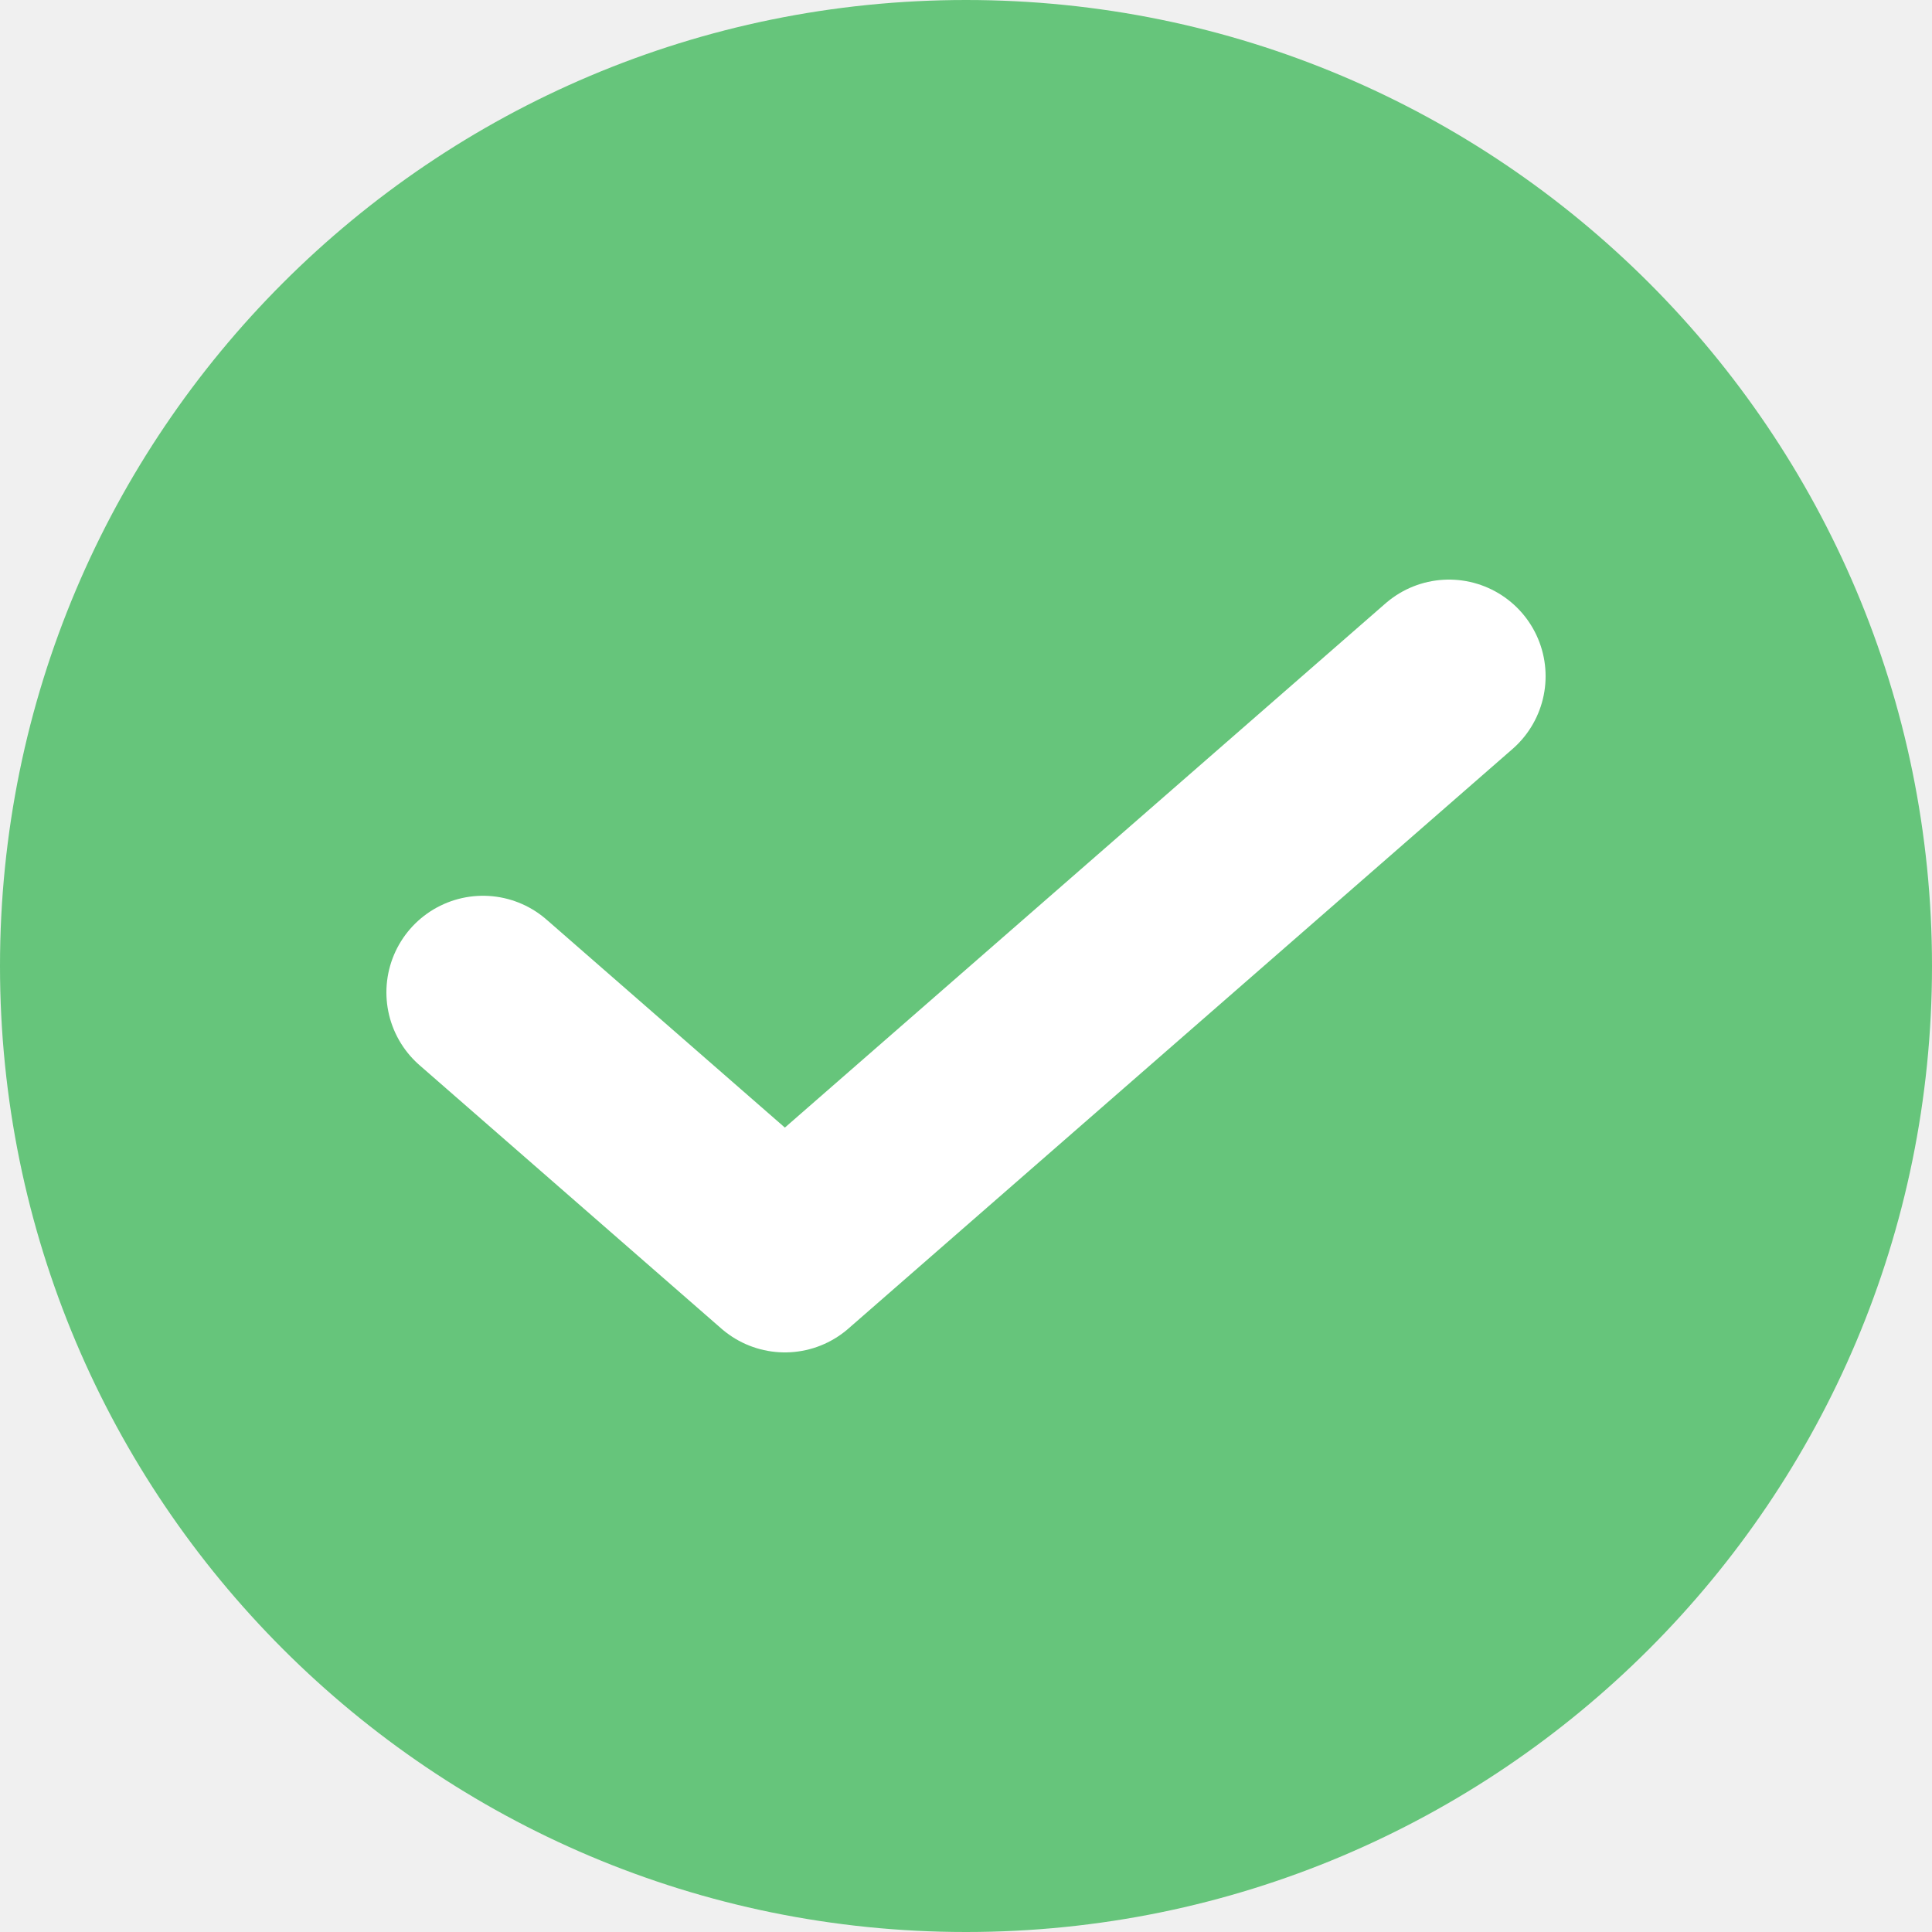
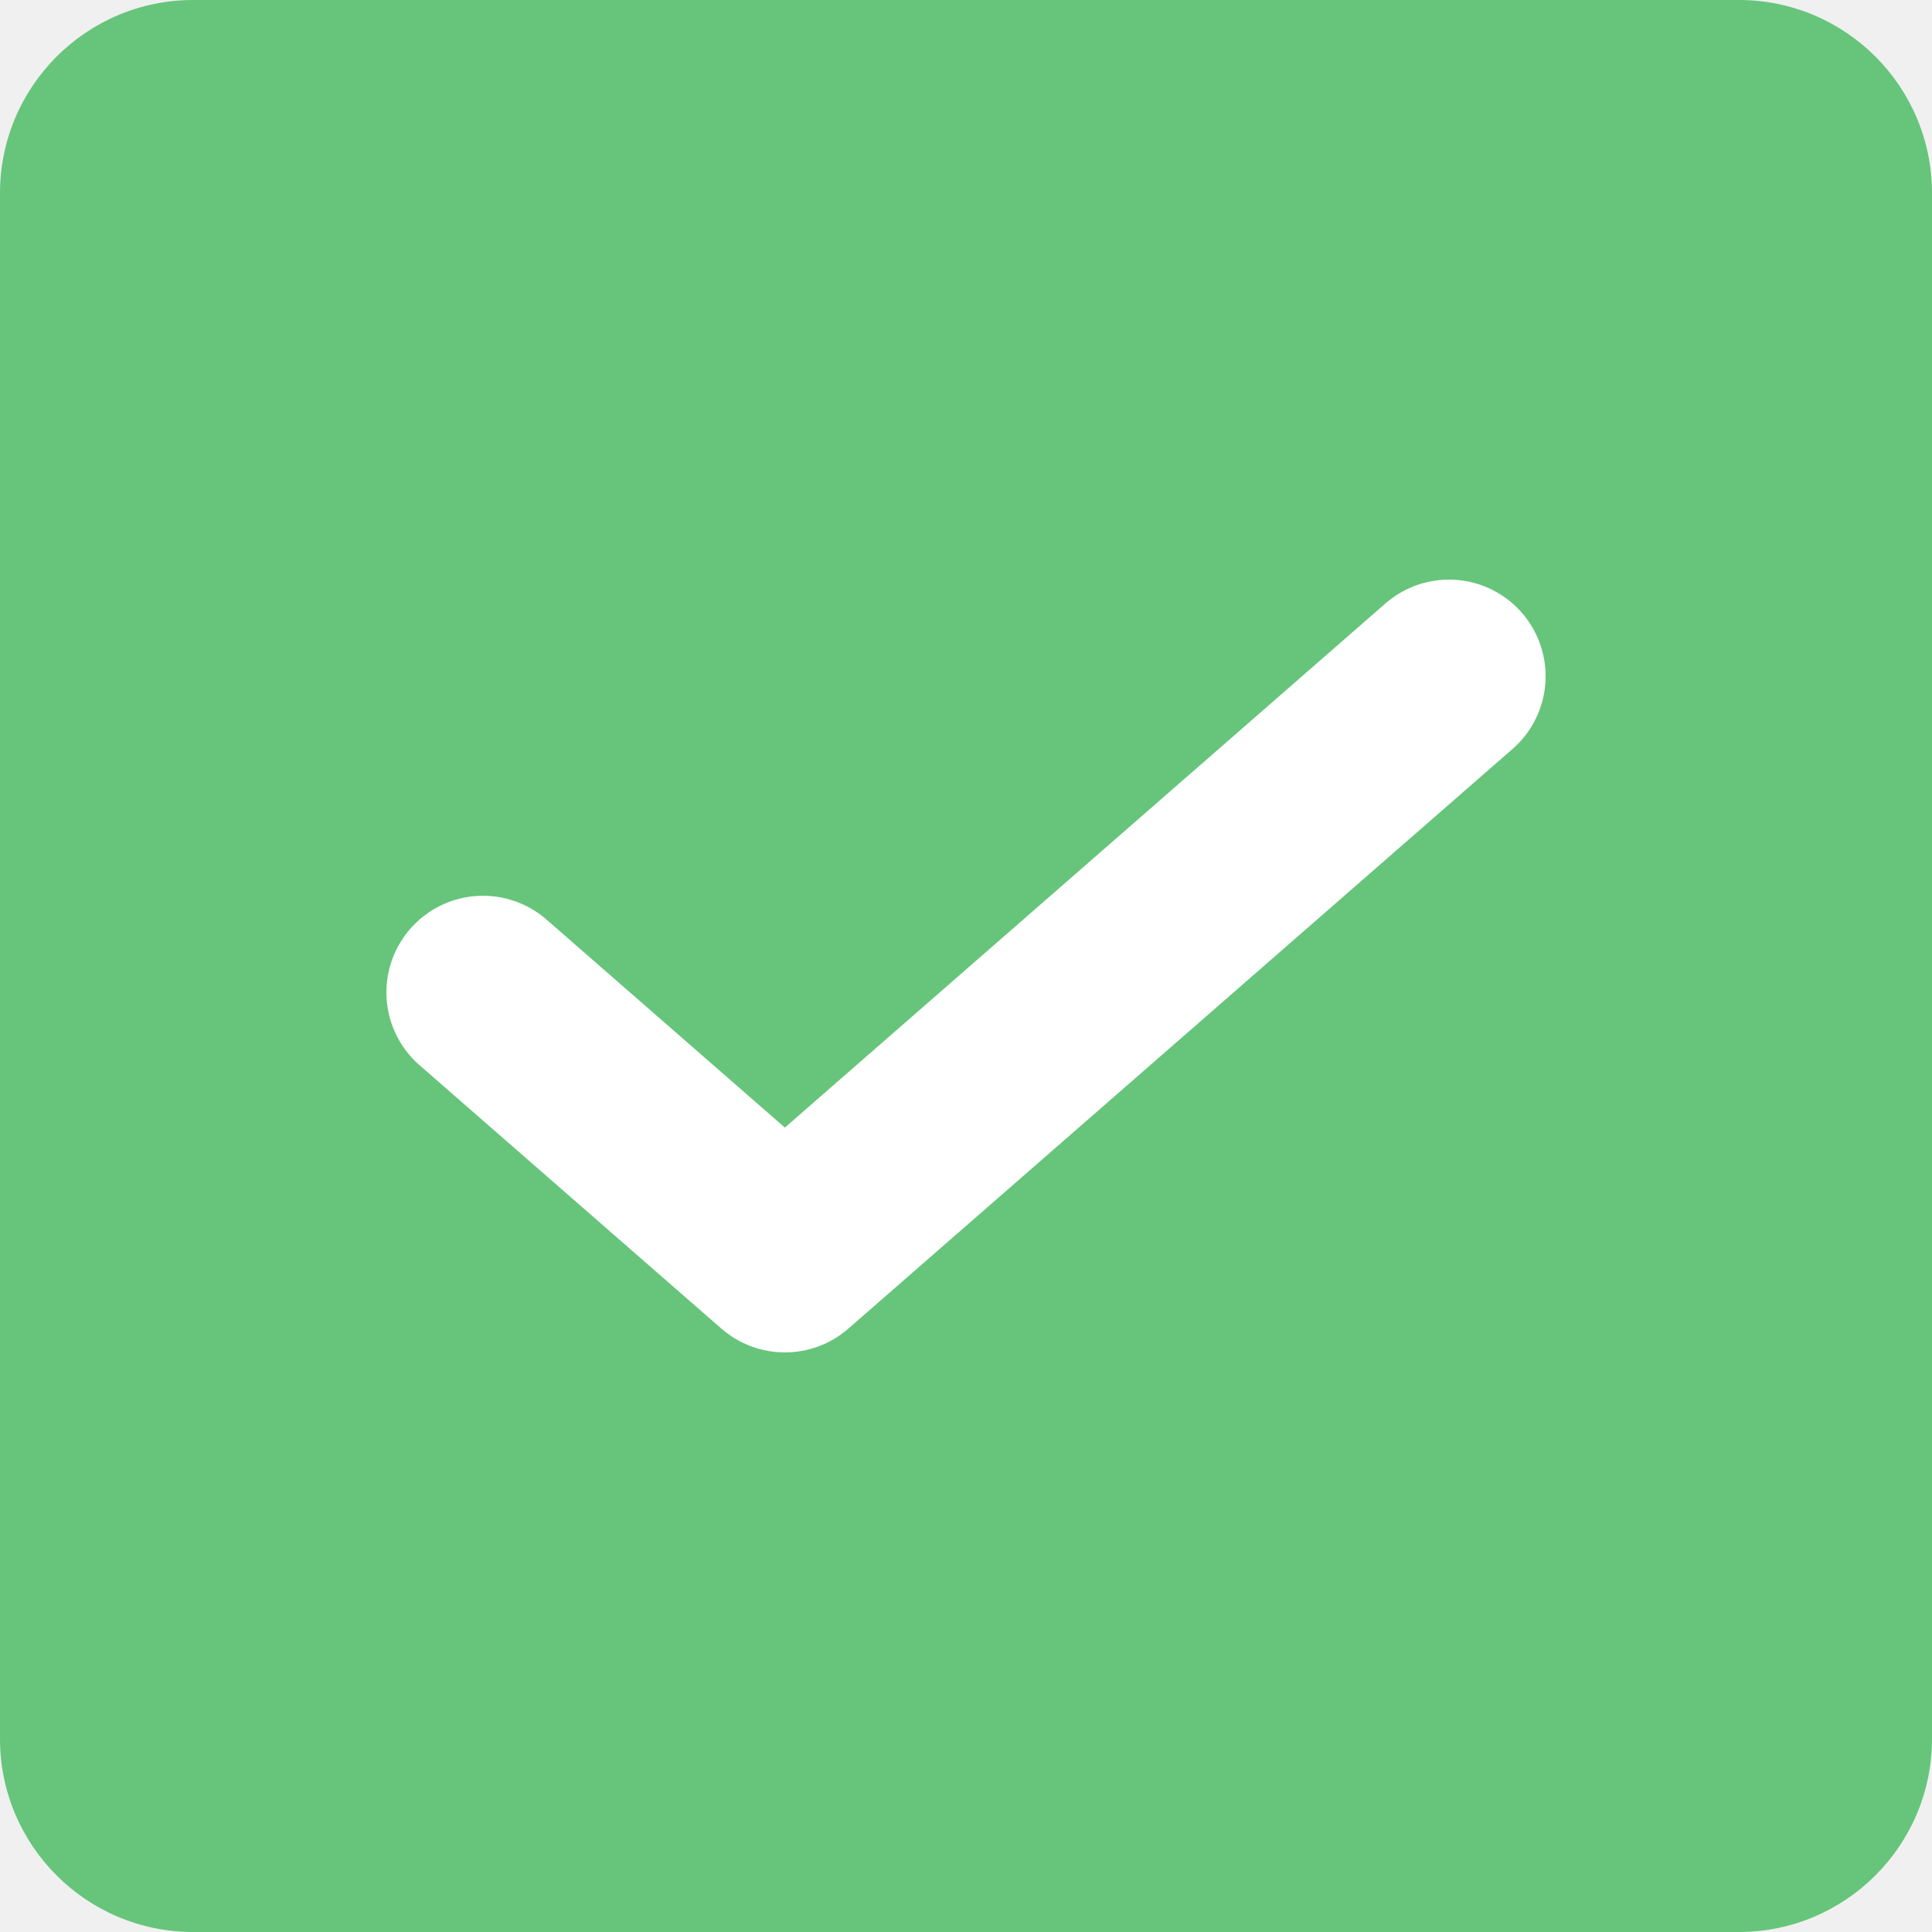
<svg xmlns="http://www.w3.org/2000/svg" width="20" height="20" viewBox="0 0 20 20" fill="none">
-   <g id="ì²´í¬ë°ì¤">
-     <rect id="Rectangle 131" width="20" height="20" rx="10" fill="#66C57B" />
-     <path id="Vector" d="M15 7L8.125 13L5 10.273" stroke="white" stroke-width="2" stroke-linecap="round" stroke-linejoin="round" />
-   </g>
+   <rect width="20" height="20" rx="2" fill="#66C57B" />
+   <path d="M15 7L8.125 13L5 10.273" stroke="white" stroke-width="2" stroke-linecap="round" stroke-linejoin="round" />
</svg>
